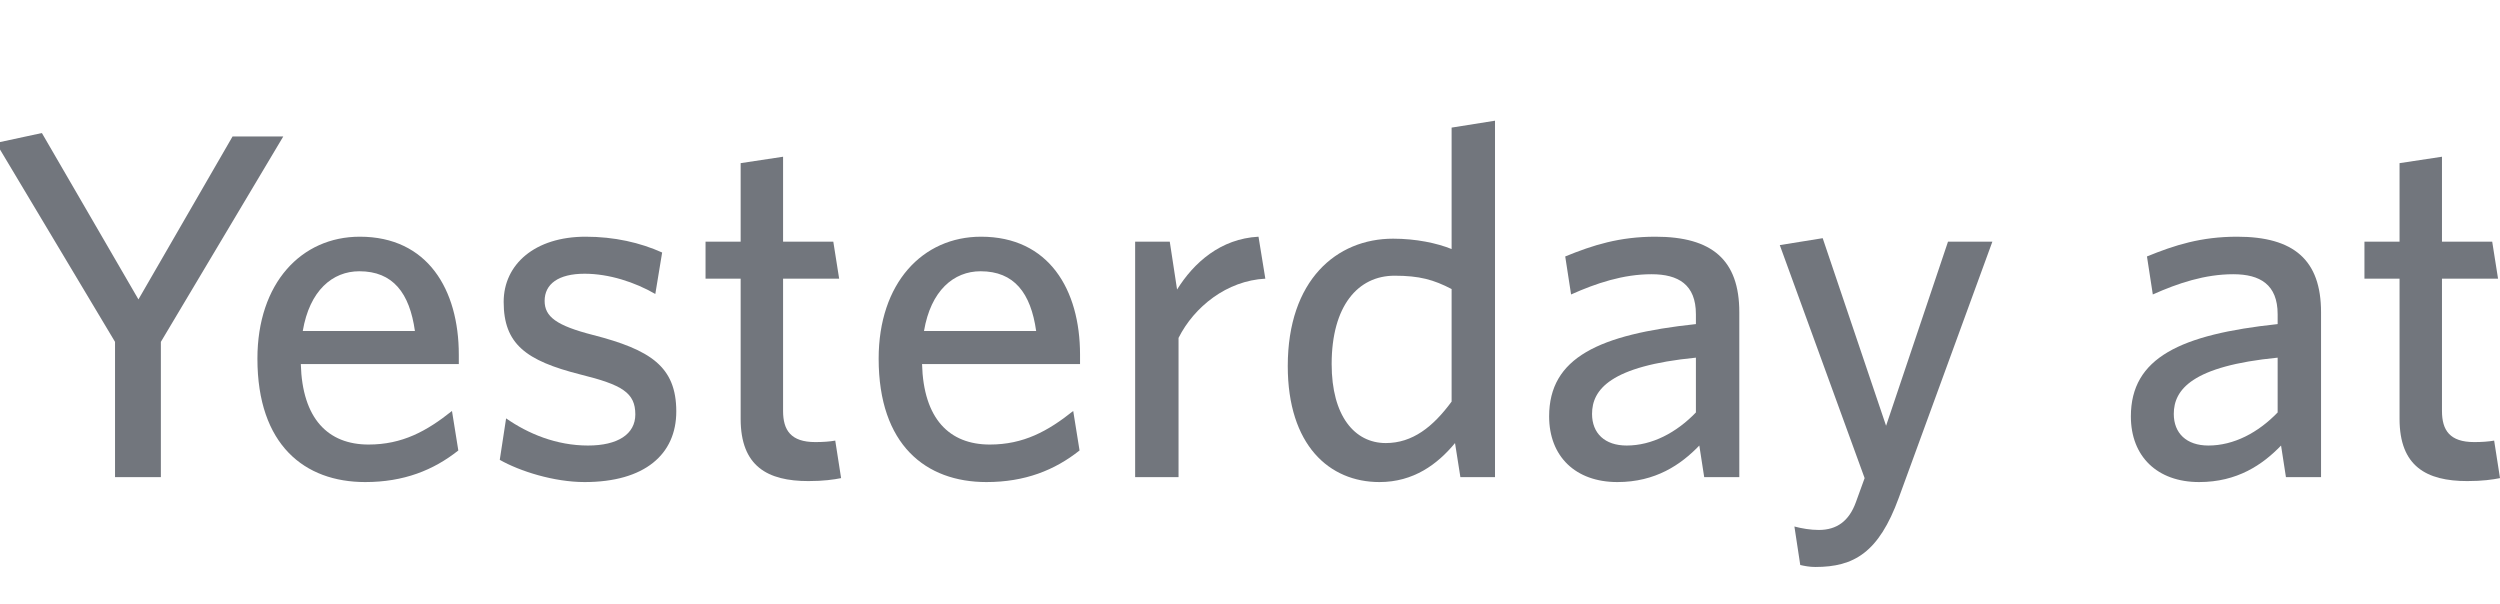
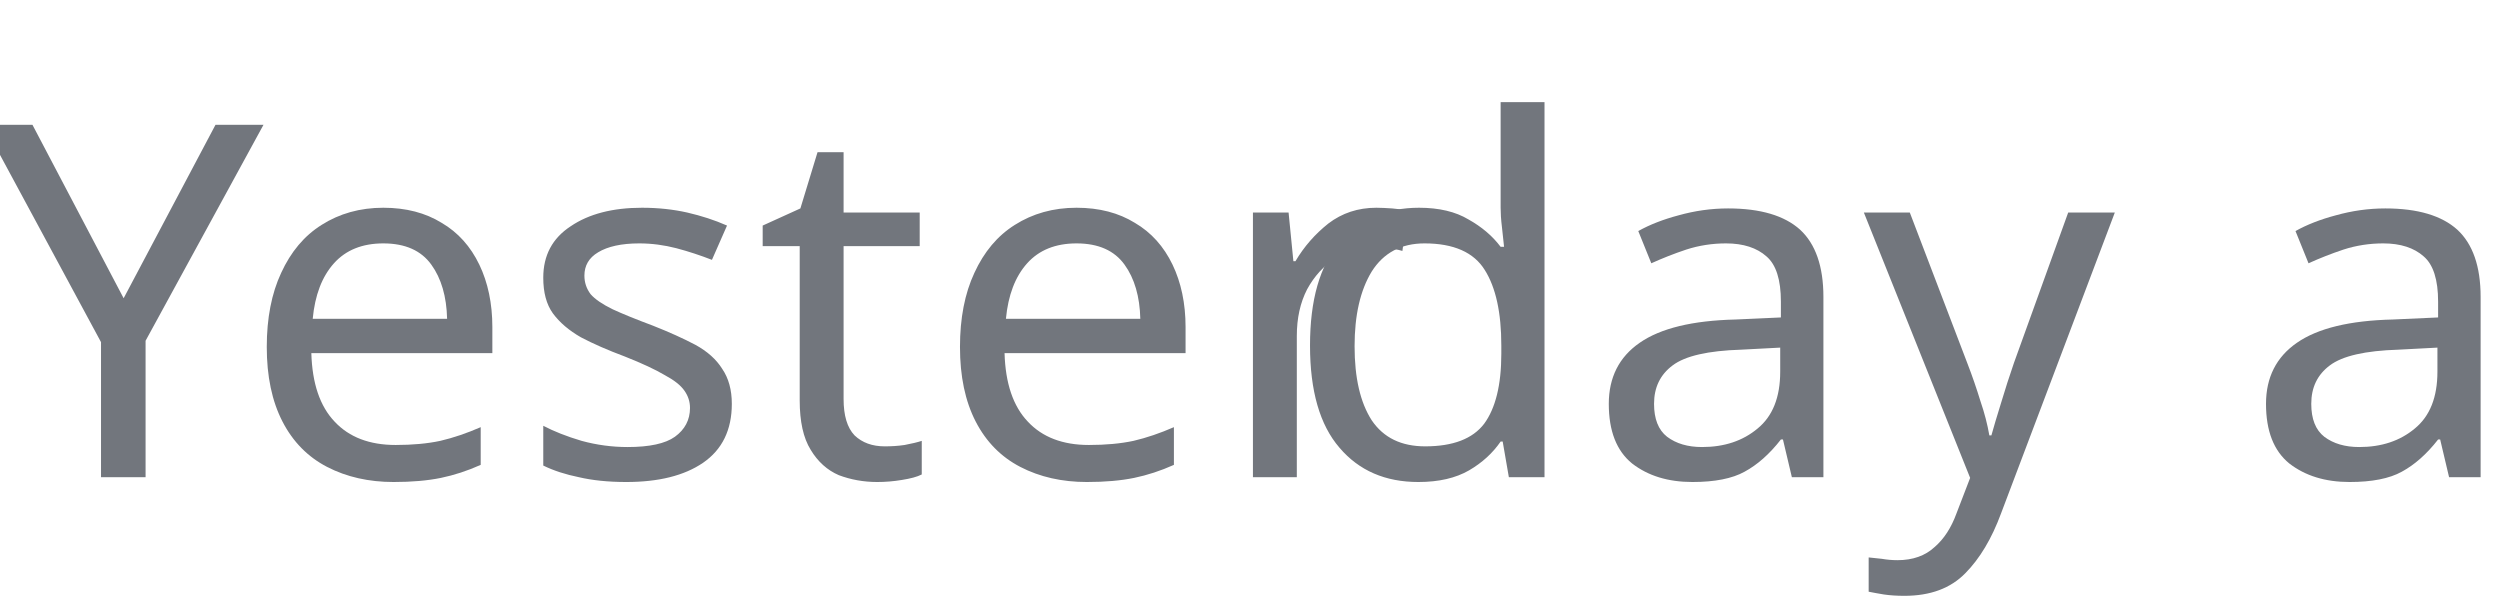
<svg xmlns="http://www.w3.org/2000/svg" width="100%" height="100%" viewBox="0 0 58 14" version="1.1" xml:space="preserve" style="fill-rule:evenodd;clip-rule:evenodd;stroke-linejoin:round;stroke-miterlimit:2;">
-   <g transform="matrix(1.00559,0,0,1.01808,-5.77827,4.748)">
-     <g transform="matrix(11.25,0,0,11.25,5.37378,6.2091)">
-       <path d="M0.614,-0.69L0.51,-0.69L0.317,-0.36L0.119,-0.697L0.025,-0.677L0.269,-0.274L0.269,-0L0.363,-0L0.363,-0.274L0.614,-0.69Z" style="fill:rgb(114,118,125);fill-rule:nonzero;" />
-     </g>
-     <g transform="matrix(11.25,0,0,11.25,11.2013,6.2091)">
-       <path d="M0.456,-0.248C0.456,-0.38 0.392,-0.487 0.253,-0.487C0.133,-0.487 0.043,-0.393 0.043,-0.24C0.043,-0.065 0.14,0.01 0.264,0.01C0.343,0.01 0.404,-0.014 0.455,-0.054L0.442,-0.134C0.39,-0.093 0.34,-0.066 0.271,-0.066C0.188,-0.066 0.135,-0.118 0.132,-0.229L0.456,-0.229L0.456,-0.248ZM0.366,-0.296L0.136,-0.296C0.15,-0.378 0.197,-0.417 0.252,-0.417C0.321,-0.417 0.355,-0.373 0.366,-0.296Z" style="fill:rgb(114,118,125);fill-rule:nonzero;" />
-     </g>
-     <g transform="matrix(11.25,0,0,11.25,16.815,6.2091)">
-       <path d="M0.403,-0.133C0.403,-0.224 0.35,-0.258 0.232,-0.288C0.157,-0.307 0.133,-0.325 0.133,-0.357C0.133,-0.391 0.161,-0.412 0.215,-0.412C0.265,-0.412 0.318,-0.395 0.36,-0.371L0.374,-0.455C0.329,-0.475 0.276,-0.487 0.217,-0.487C0.113,-0.487 0.049,-0.431 0.049,-0.355C0.049,-0.27 0.094,-0.236 0.206,-0.208C0.292,-0.187 0.319,-0.171 0.319,-0.127C0.319,-0.087 0.283,-0.064 0.222,-0.064C0.157,-0.064 0.099,-0.088 0.054,-0.119L0.041,-0.035C0.082,-0.012 0.152,0.01 0.215,0.01C0.338,0.01 0.403,-0.046 0.403,-0.133Z" style="fill:rgb(114,118,125);fill-rule:nonzero;" />
-     </g>
-     <g transform="matrix(11.25,0,0,11.25,21.7875,6.2091)">
-       <path d="M0.299,0.002L0.287,-0.074C0.276,-0.072 0.262,-0.071 0.246,-0.071C0.196,-0.071 0.18,-0.095 0.18,-0.134L0.18,-0.402L0.295,-0.402L0.283,-0.477L0.18,-0.477L0.18,-0.649L0.093,-0.636L0.093,-0.477L0.021,-0.477L0.021,-0.402L0.093,-0.402L0.093,-0.118C0.093,-0.022 0.148,0.008 0.232,0.008C0.263,0.008 0.284,0.005 0.299,0.002Z" style="fill:rgb(114,118,125);fill-rule:nonzero;" />
-     </g>
-     <g transform="matrix(11.25,0,0,11.25,25.5338,6.2091)">
-       <path d="M0.456,-0.248C0.456,-0.38 0.392,-0.487 0.253,-0.487C0.133,-0.487 0.043,-0.393 0.043,-0.24C0.043,-0.065 0.14,0.01 0.264,0.01C0.343,0.01 0.404,-0.014 0.455,-0.054L0.442,-0.134C0.39,-0.093 0.34,-0.066 0.271,-0.066C0.188,-0.066 0.135,-0.118 0.132,-0.229L0.456,-0.229L0.456,-0.248ZM0.366,-0.296L0.136,-0.296C0.15,-0.378 0.197,-0.417 0.252,-0.417C0.321,-0.417 0.355,-0.373 0.366,-0.296Z" style="fill:rgb(114,118,125);fill-rule:nonzero;" />
-     </g>
-     <g transform="matrix(11.25,0,0,11.25,31.1475,6.2091)">
-       <path d="M0.337,-0.402L0.323,-0.487C0.245,-0.483 0.19,-0.434 0.156,-0.38L0.141,-0.477L0.07,-0.477L0.07,-0L0.159,-0L0.159,-0.282C0.191,-0.345 0.258,-0.398 0.337,-0.402Z" style="fill:rgb(114,118,125);fill-rule:nonzero;" />
-     </g>
-     <g transform="matrix(11.25,0,0,11.25,34.9725,6.2091)">
-       <path d="M0.468,-0L0.468,-0.722L0.379,-0.708L0.379,-0.462C0.349,-0.474 0.306,-0.483 0.259,-0.483C0.143,-0.483 0.043,-0.399 0.043,-0.225C0.043,-0.065 0.128,0.01 0.231,0.01C0.301,0.01 0.35,-0.026 0.386,-0.069L0.397,-0L0.468,-0ZM0.379,-0.153C0.341,-0.102 0.299,-0.069 0.244,-0.069C0.18,-0.069 0.133,-0.124 0.133,-0.229C0.133,-0.347 0.187,-0.408 0.262,-0.408C0.313,-0.408 0.342,-0.4 0.379,-0.381L0.379,-0.153Z" style="fill:rgb(114,118,125);fill-rule:nonzero;" />
-     </g>
-     <g transform="matrix(11.25,0,0,11.25,41.025,6.2091)">
-       <path d="M0.431,-0L0.431,-0.334C0.431,-0.44 0.375,-0.487 0.259,-0.487C0.185,-0.487 0.131,-0.47 0.074,-0.447L0.086,-0.37C0.138,-0.393 0.193,-0.411 0.251,-0.411C0.306,-0.411 0.342,-0.39 0.342,-0.33L0.342,-0.31C0.143,-0.289 0.041,-0.242 0.041,-0.123C0.041,-0.042 0.095,0.01 0.181,0.01C0.259,0.01 0.311,-0.025 0.349,-0.064L0.359,-0L0.431,-0ZM0.342,-0.131C0.302,-0.09 0.252,-0.064 0.2,-0.064C0.155,-0.064 0.129,-0.089 0.129,-0.128C0.129,-0.177 0.166,-0.225 0.342,-0.242L0.342,-0.131Z" style="fill:rgb(114,118,125);fill-rule:nonzero;" />
-     </g>
-     <g transform="matrix(11.25,0,0,11.25,46.5375,6.2091)">
-       <path d="M0.46,-0.477L0.369,-0.477L0.242,-0.104L0.112,-0.484L0.024,-0.47L0.198,0.002L0.18,0.051C0.166,0.089 0.141,0.107 0.104,0.107C0.087,0.107 0.069,0.104 0.054,0.1L0.066,0.178C0.075,0.18 0.085,0.182 0.097,0.182C0.176,0.182 0.227,0.153 0.268,0.042L0.46,-0.477Z" style="fill:rgb(114,118,125);fill-rule:nonzero;" />
-     </g>
-     <g transform="matrix(11.25,0,0,11.25,54.4463,6.2091)">
-       <path d="M0.431,-0L0.431,-0.334C0.431,-0.44 0.375,-0.487 0.259,-0.487C0.185,-0.487 0.131,-0.47 0.074,-0.447L0.086,-0.37C0.138,-0.393 0.193,-0.411 0.251,-0.411C0.306,-0.411 0.342,-0.39 0.342,-0.33L0.342,-0.31C0.143,-0.289 0.041,-0.242 0.041,-0.123C0.041,-0.042 0.095,0.01 0.181,0.01C0.259,0.01 0.311,-0.025 0.349,-0.064L0.359,-0L0.431,-0ZM0.342,-0.131C0.302,-0.09 0.252,-0.064 0.2,-0.064C0.155,-0.064 0.129,-0.089 0.129,-0.128C0.129,-0.177 0.166,-0.225 0.342,-0.242L0.342,-0.131Z" style="fill:rgb(114,118,125);fill-rule:nonzero;" />
-     </g>
-     <g transform="matrix(11.25,0,0,11.25,60.06,6.2091)">
-       <path d="M0.299,0.002L0.287,-0.074C0.276,-0.072 0.262,-0.071 0.246,-0.071C0.196,-0.071 0.18,-0.095 0.18,-0.134L0.18,-0.402L0.295,-0.402L0.283,-0.477L0.18,-0.477L0.18,-0.649L0.093,-0.636L0.093,-0.477L0.021,-0.477L0.021,-0.402L0.093,-0.402L0.093,-0.118C0.093,-0.022 0.148,0.008 0.232,0.008C0.263,0.008 0.284,0.005 0.299,0.002Z" style="fill:rgb(114,118,125);fill-rule:nonzero;" />
-     </g>
+   <g transform="matrix(1.01808,0,0,1.01808,-5.84893,4.748)">
+     <text x="5.374px" y="6.209px" style="font-family:'Whitney-Medium', 'Whitney';font-weight:500;font-size:11.25px;fill:rgb(114,118,125);">Y<tspan x="11.201px " y="6.209px ">e</tspan>ster<tspan x="34.973px 41.025px 46.538px " y="6.209px 6.209px 6.209px ">day</tspan> at</text>
  </g>
</svg>
